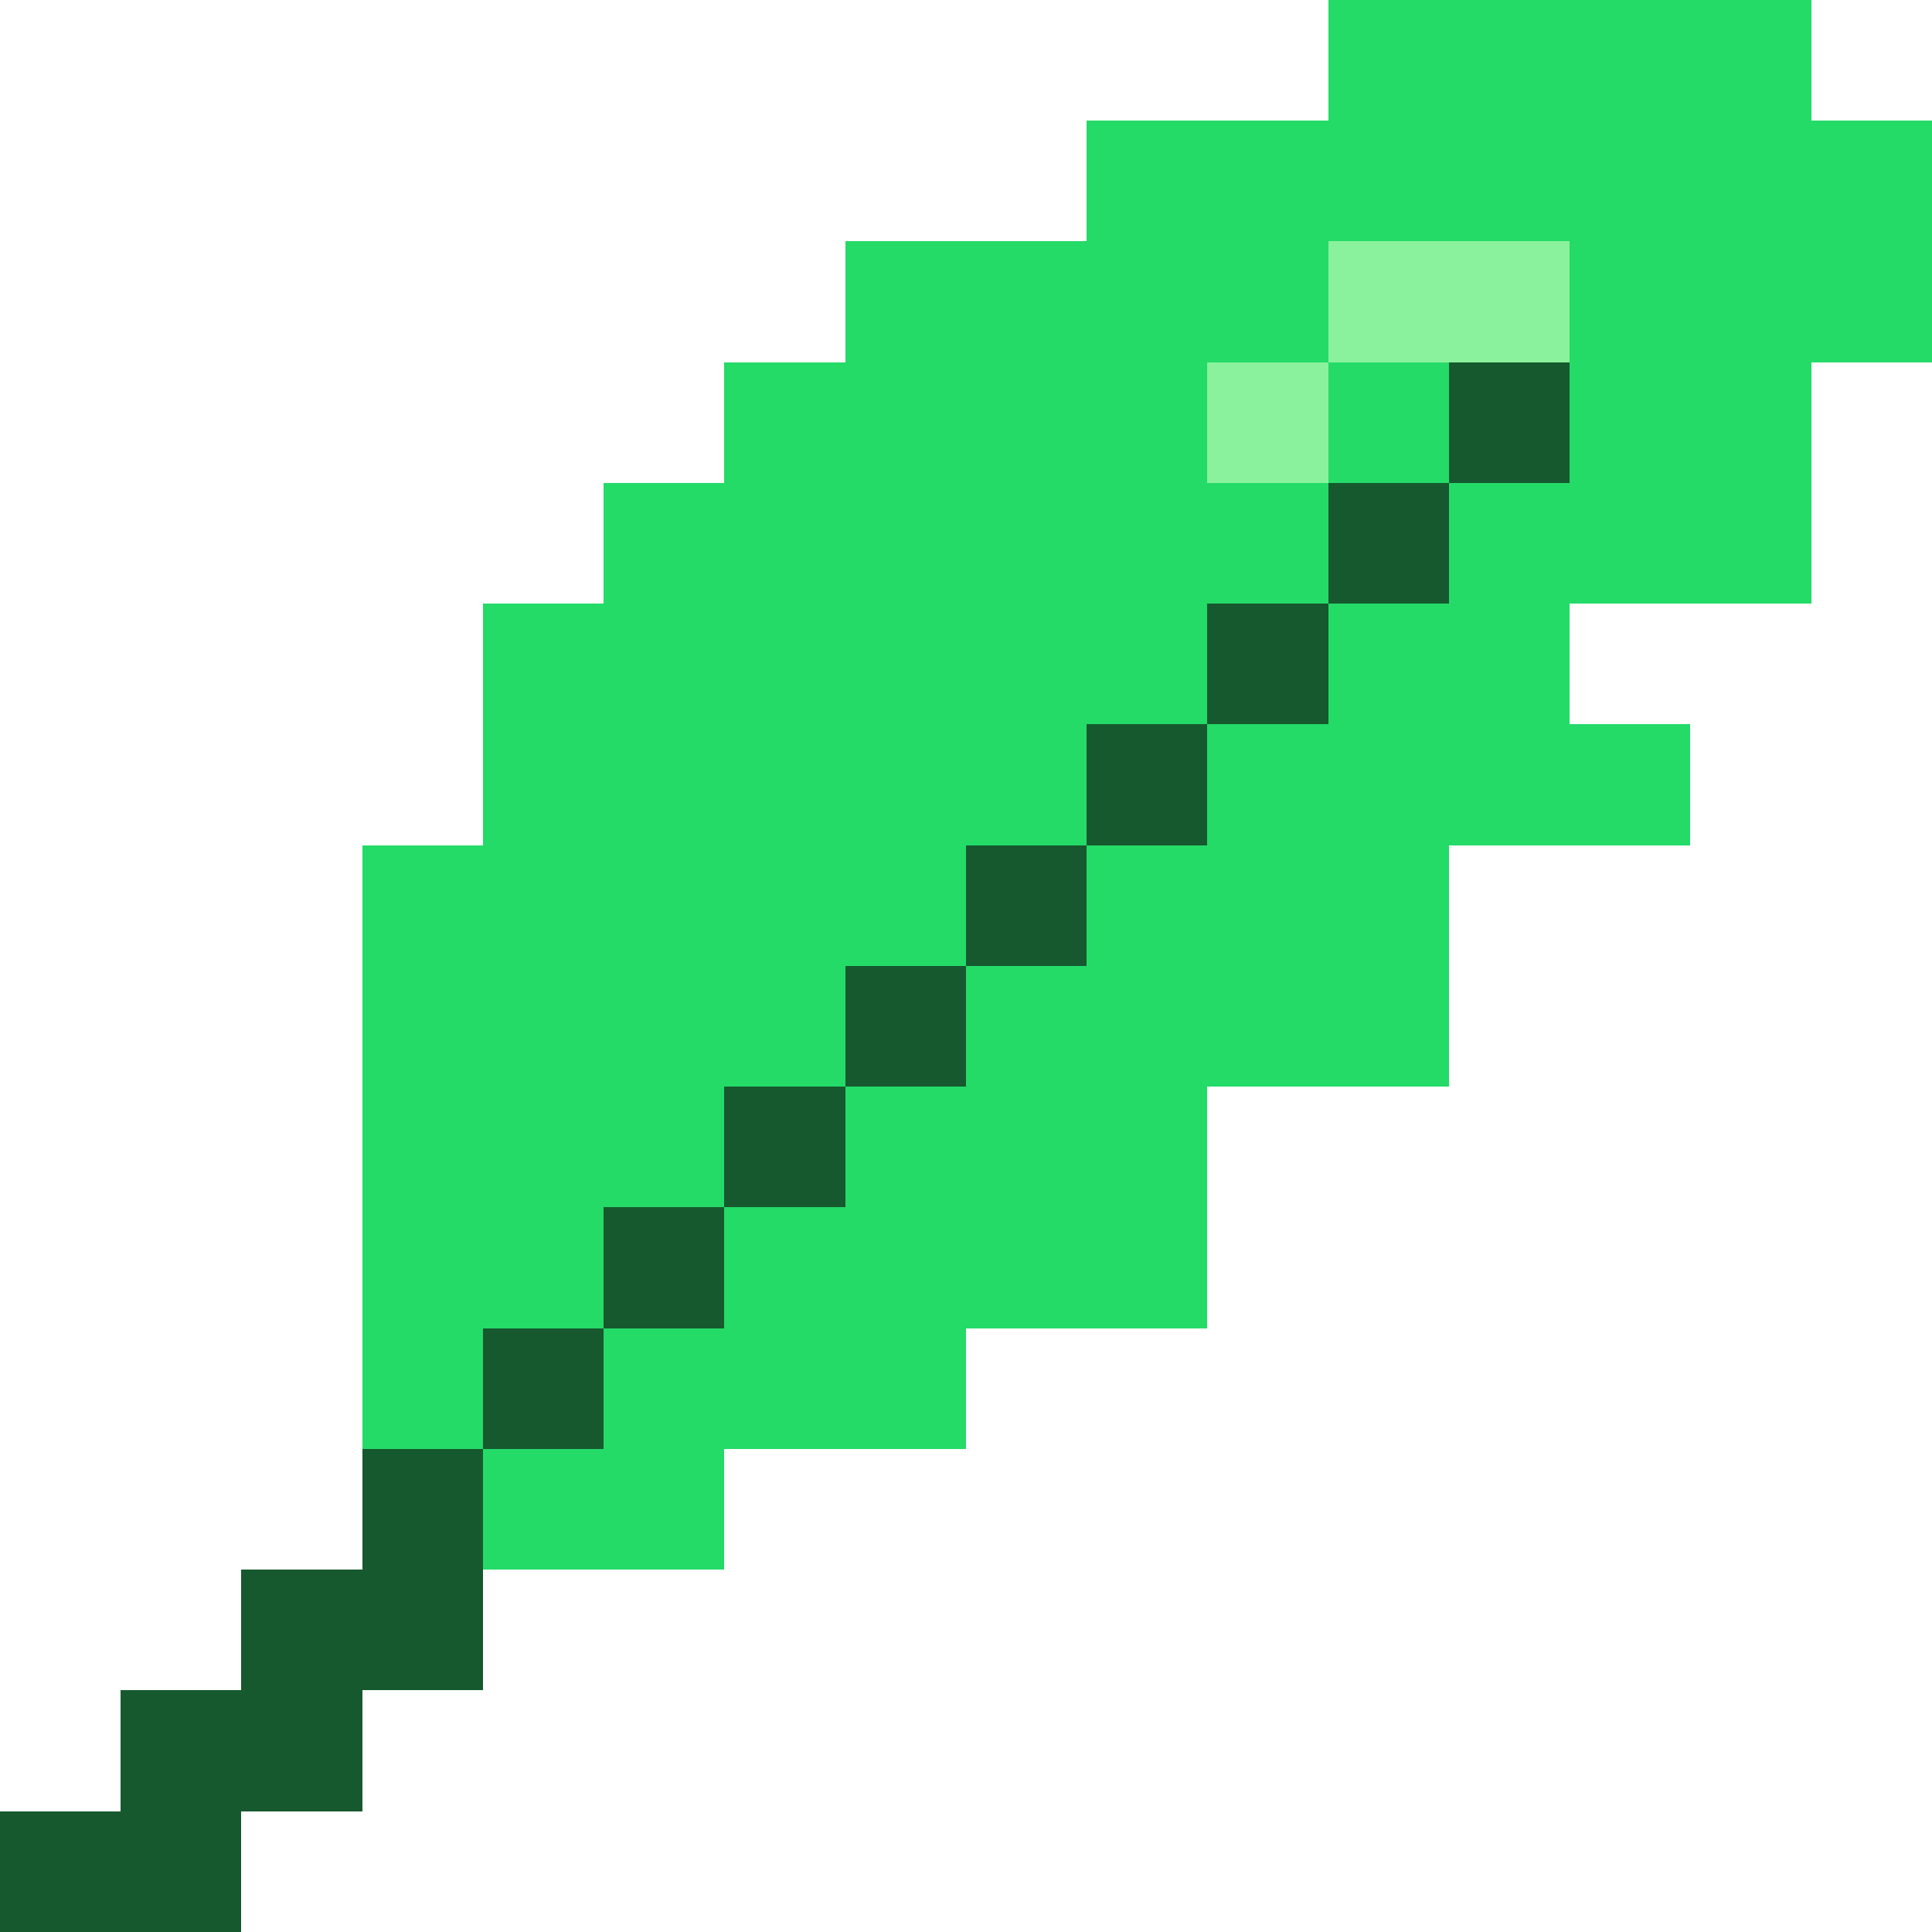
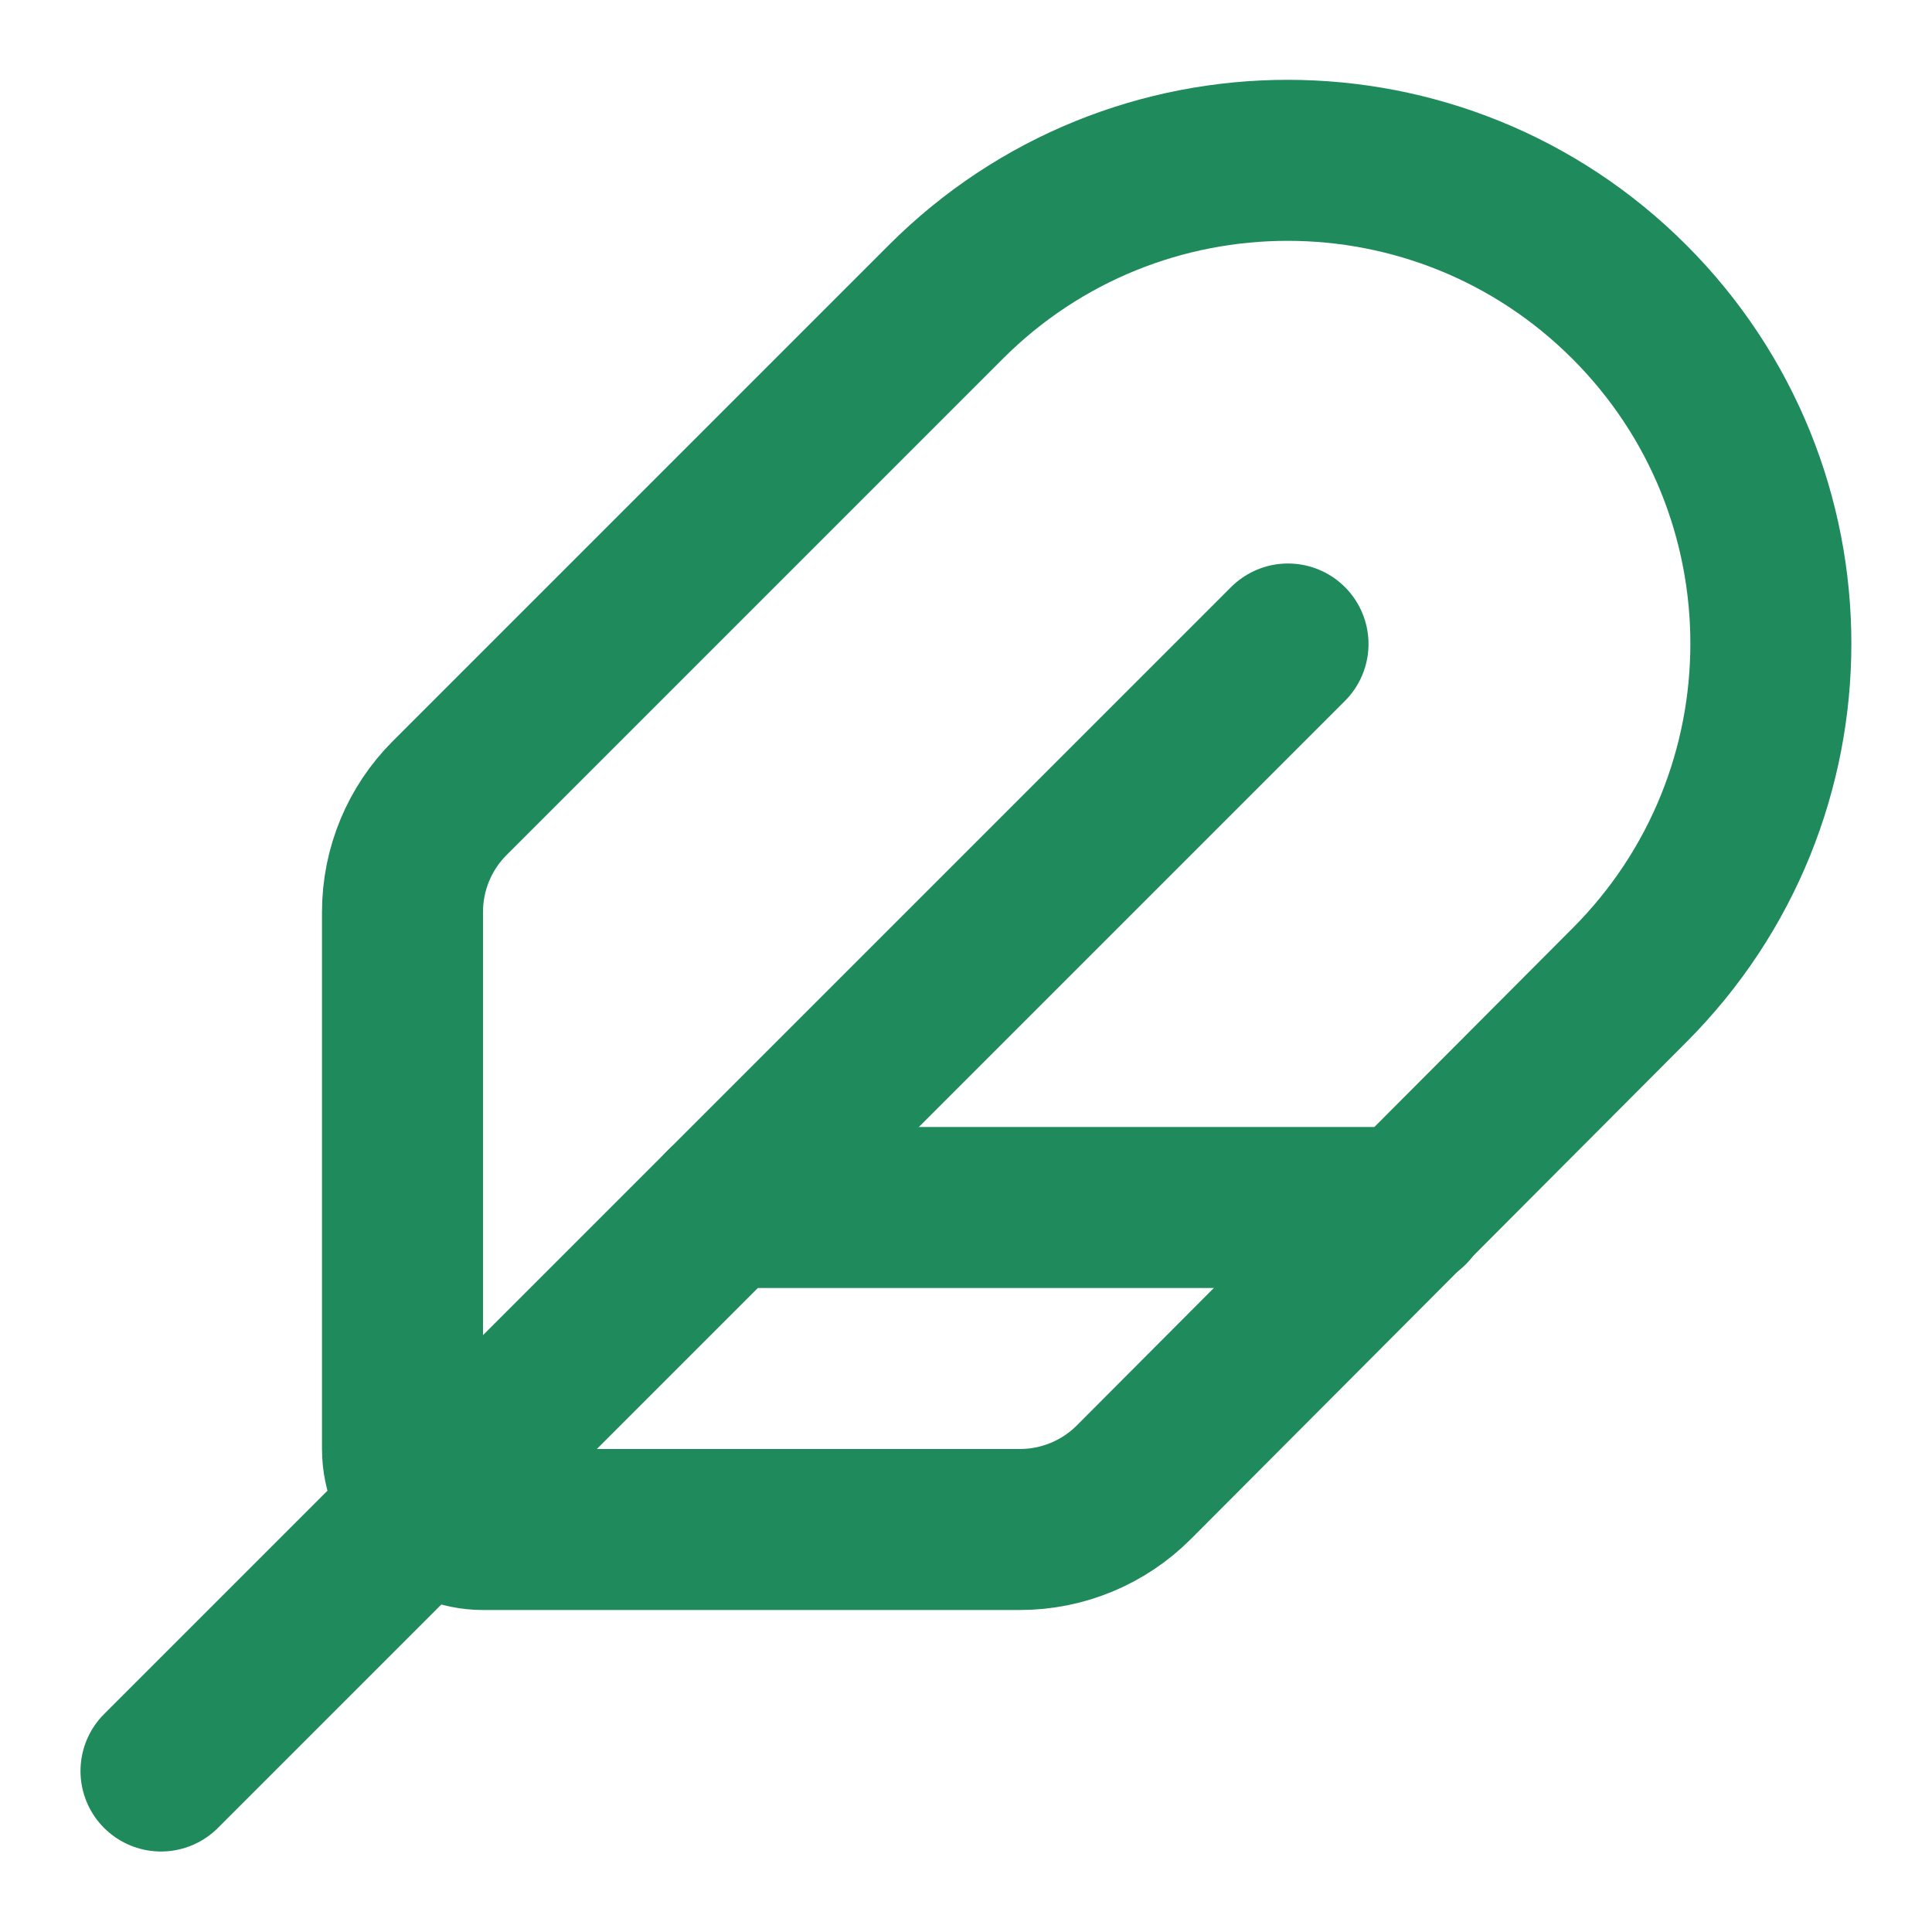
- <svg xmlns="http://www.w3.org/2000/svg" viewBox="0 0 16 16" shape-rendering="crispEdges">
-   <rect x="11" y="0" width="4" height="1" fill="#24db68" />
-   <rect x="9" y="1" width="7" height="1" fill="#24db68" />
-   <rect x="7" y="2" width="4" height="1" fill="#24db68" />
-   <rect x="11" y="2" width="2" height="1" fill="#8af29c" />
-   <rect x="13" y="2" width="3" height="1" fill="#24db68" />
-   <rect x="6" y="3" width="4" height="1" fill="#24db68" />
-   <rect x="10" y="3" width="1" height="1" fill="#8af29c" />
-   <rect x="11" y="3" width="1" height="1" fill="#24db68" />
-   <rect x="12" y="3" width="1" height="1" fill="#16592f" />
-   <rect x="13" y="3" width="2" height="1" fill="#24db68" />
-   <rect x="5" y="4" width="6" height="1" fill="#24db68" />
-   <rect x="11" y="4" width="1" height="1" fill="#16592f" />
-   <rect x="12" y="4" width="3" height="1" fill="#24db68" />
-   <rect x="4" y="5" width="6" height="1" fill="#24db68" />
-   <rect x="10" y="5" width="1" height="1" fill="#16592f" />
-   <rect x="11" y="5" width="2" height="1" fill="#24db68" />
-   <rect x="4" y="6" width="5" height="1" fill="#24db68" />
-   <rect x="9" y="6" width="1" height="1" fill="#16592f" />
-   <rect x="10" y="6" width="4" height="1" fill="#24db68" />
-   <rect x="3" y="7" width="5" height="1" fill="#24db68" />
-   <rect x="8" y="7" width="1" height="1" fill="#16592f" />
-   <rect x="9" y="7" width="3" height="1" fill="#24db68" />
-   <rect x="3" y="8" width="4" height="1" fill="#24db68" />
-   <rect x="7" y="8" width="1" height="1" fill="#16592f" />
-   <rect x="8" y="8" width="4" height="1" fill="#24db68" />
-   <rect x="3" y="9" width="3" height="1" fill="#24db68" />
-   <rect x="6" y="9" width="1" height="1" fill="#16592f" />
-   <rect x="7" y="9" width="3" height="1" fill="#24db68" />
-   <rect x="3" y="10" width="2" height="1" fill="#24db68" />
-   <rect x="5" y="10" width="1" height="1" fill="#16592f" />
-   <rect x="6" y="10" width="4" height="1" fill="#24db68" />
-   <rect x="3" y="11" width="1" height="1" fill="#24db68" />
-   <rect x="4" y="11" width="1" height="1" fill="#16592f" />
-   <rect x="5" y="11" width="3" height="1" fill="#24db68" />
-   <rect x="3" y="12" width="1" height="1" fill="#16592f" />
-   <rect x="4" y="12" width="2" height="1" fill="#24db68" />
-   <rect x="2" y="13" width="2" height="1" fill="#16592f" />
-   <rect x="1" y="14" width="2" height="1" fill="#16592f" />
-   <rect x="0" y="15" width="2" height="1" fill="#16592f" />
+ <svg xmlns="http://www.w3.org/2000/svg" viewBox="0 0 24 24" fill="none" stroke="#1f8a5b" stroke-width="2" stroke-linecap="round" stroke-linejoin="round">
+   <path d="M12.67 19a2 2 0 0 0 1.416-.588l6.154-6.172a6 6 0 0 0-8.49-8.49L5.586 9.914A2 2 0 0 0 5 11.328V18a1 1 0 0 0 1 1z" />
+   <path d="M16 8 2 22" />
+   <path d="M17.5 15H9" />
</svg>
